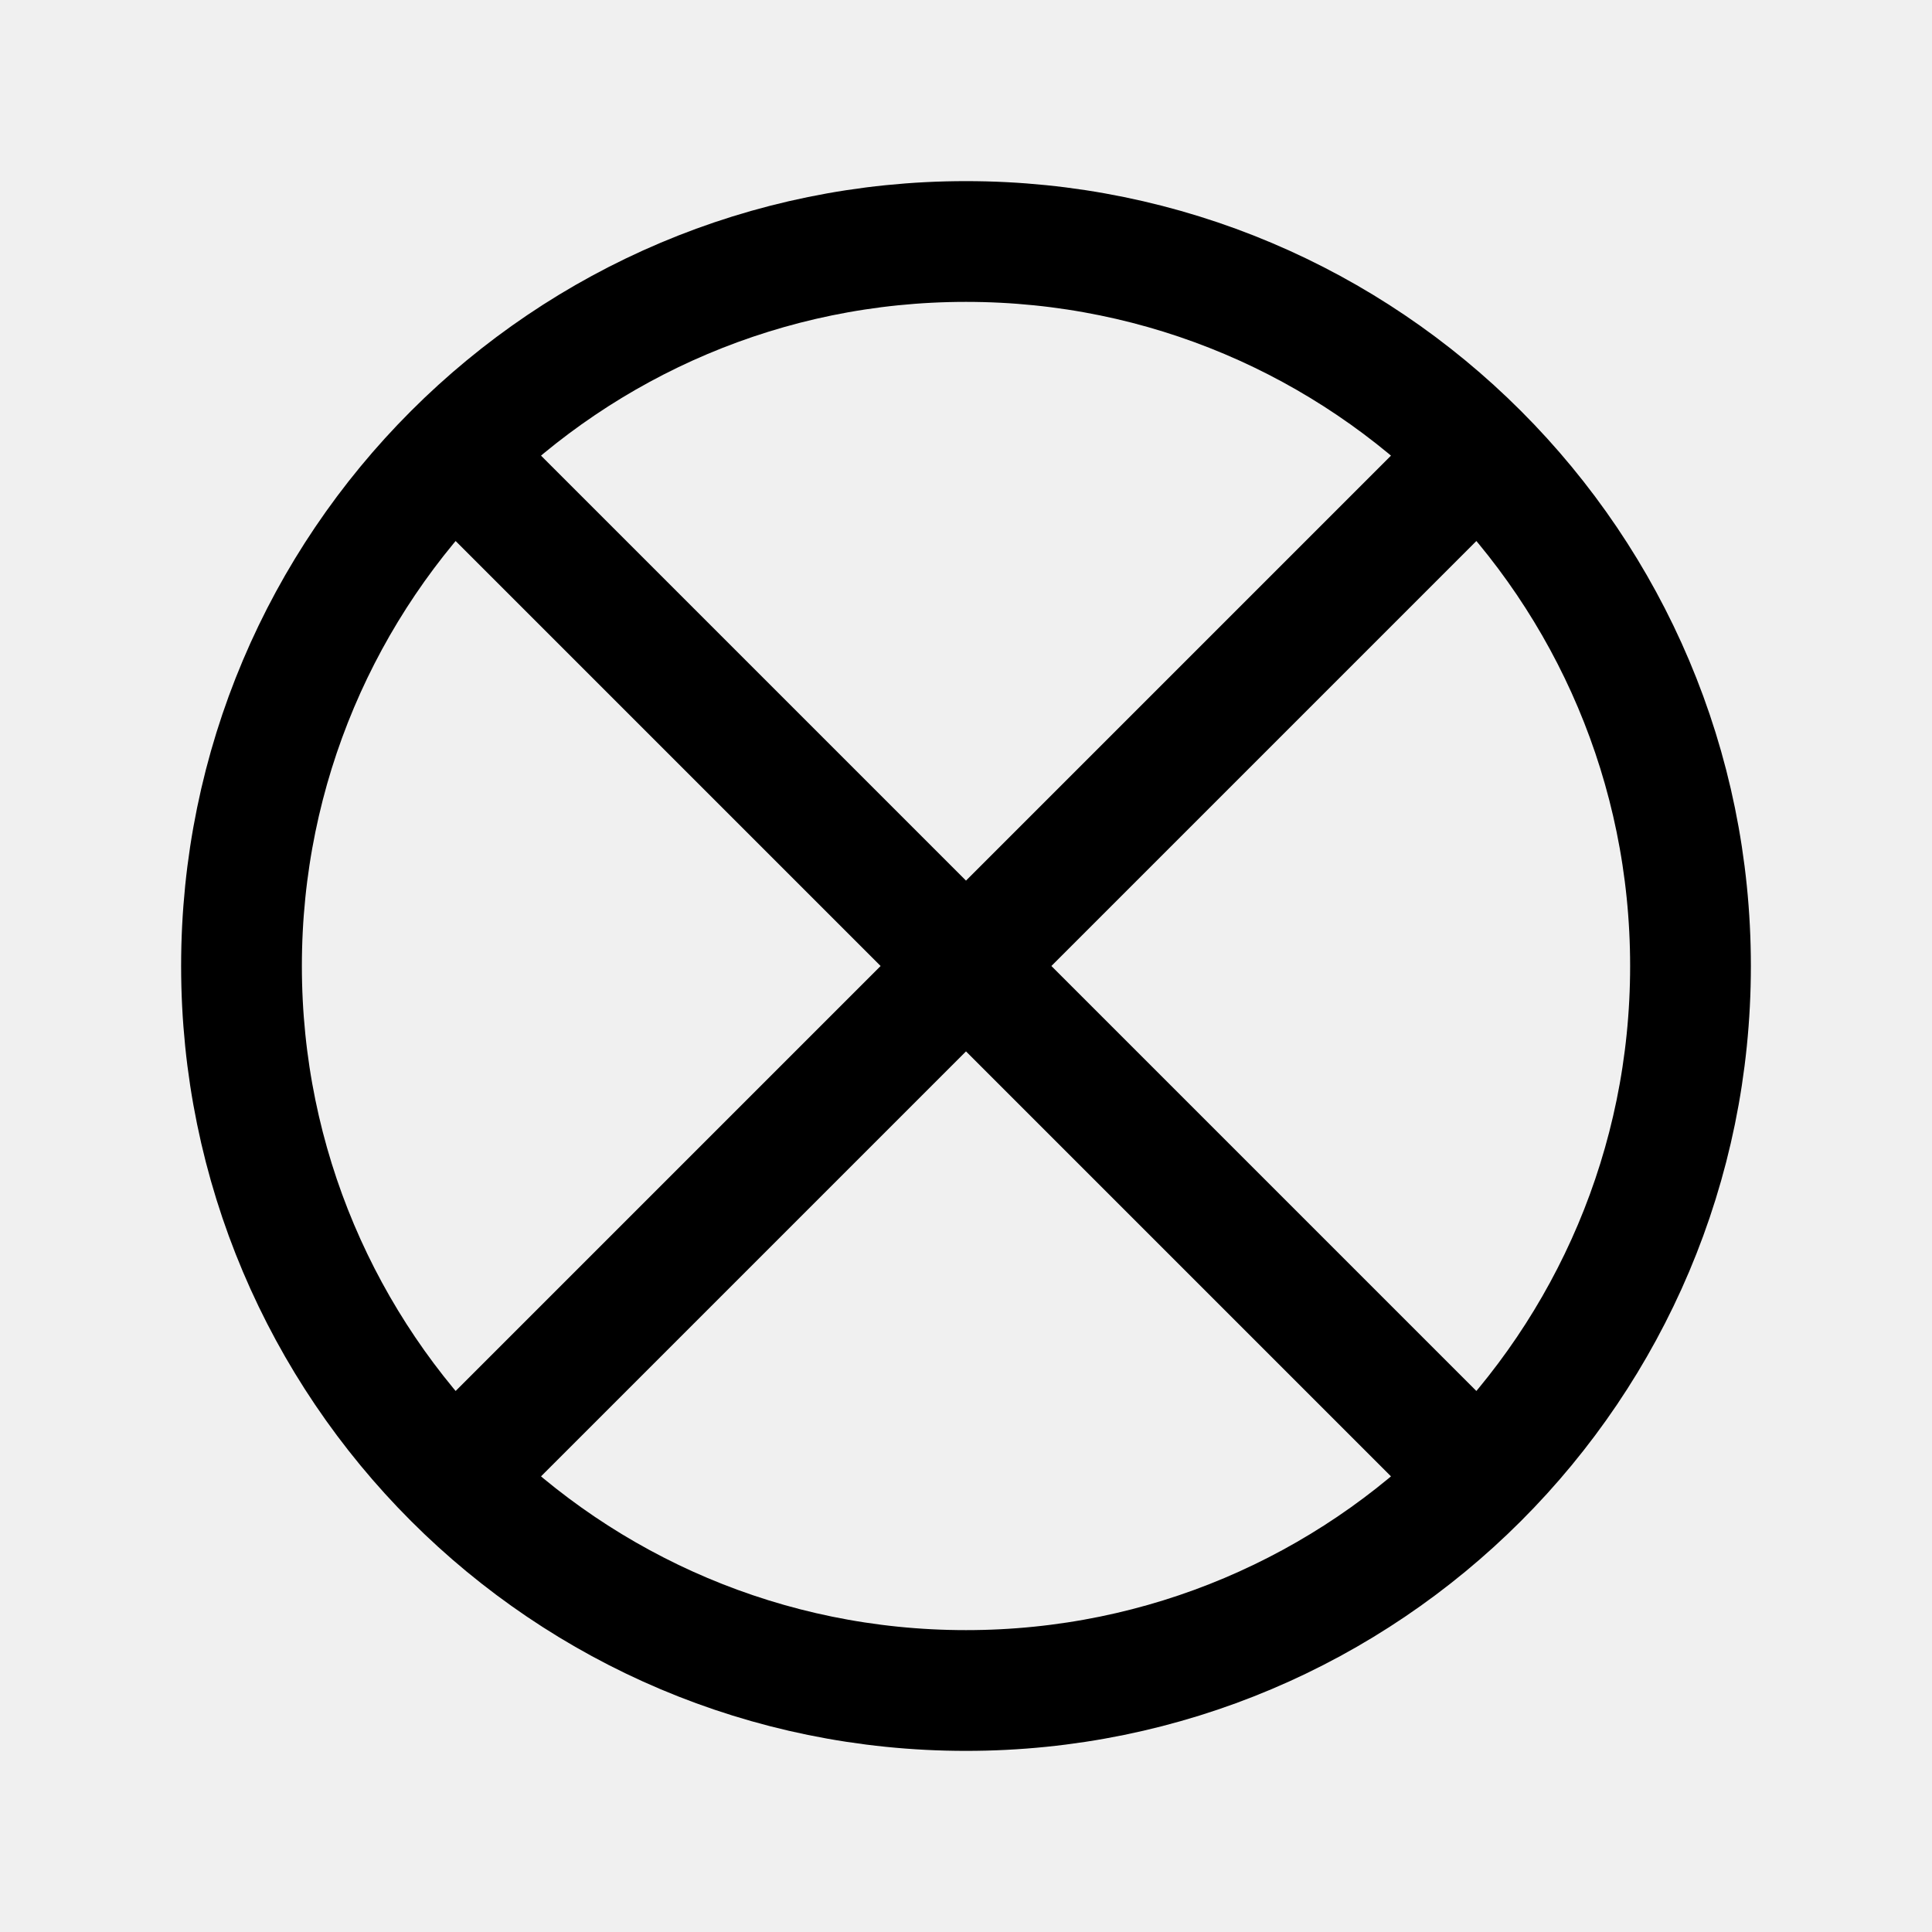
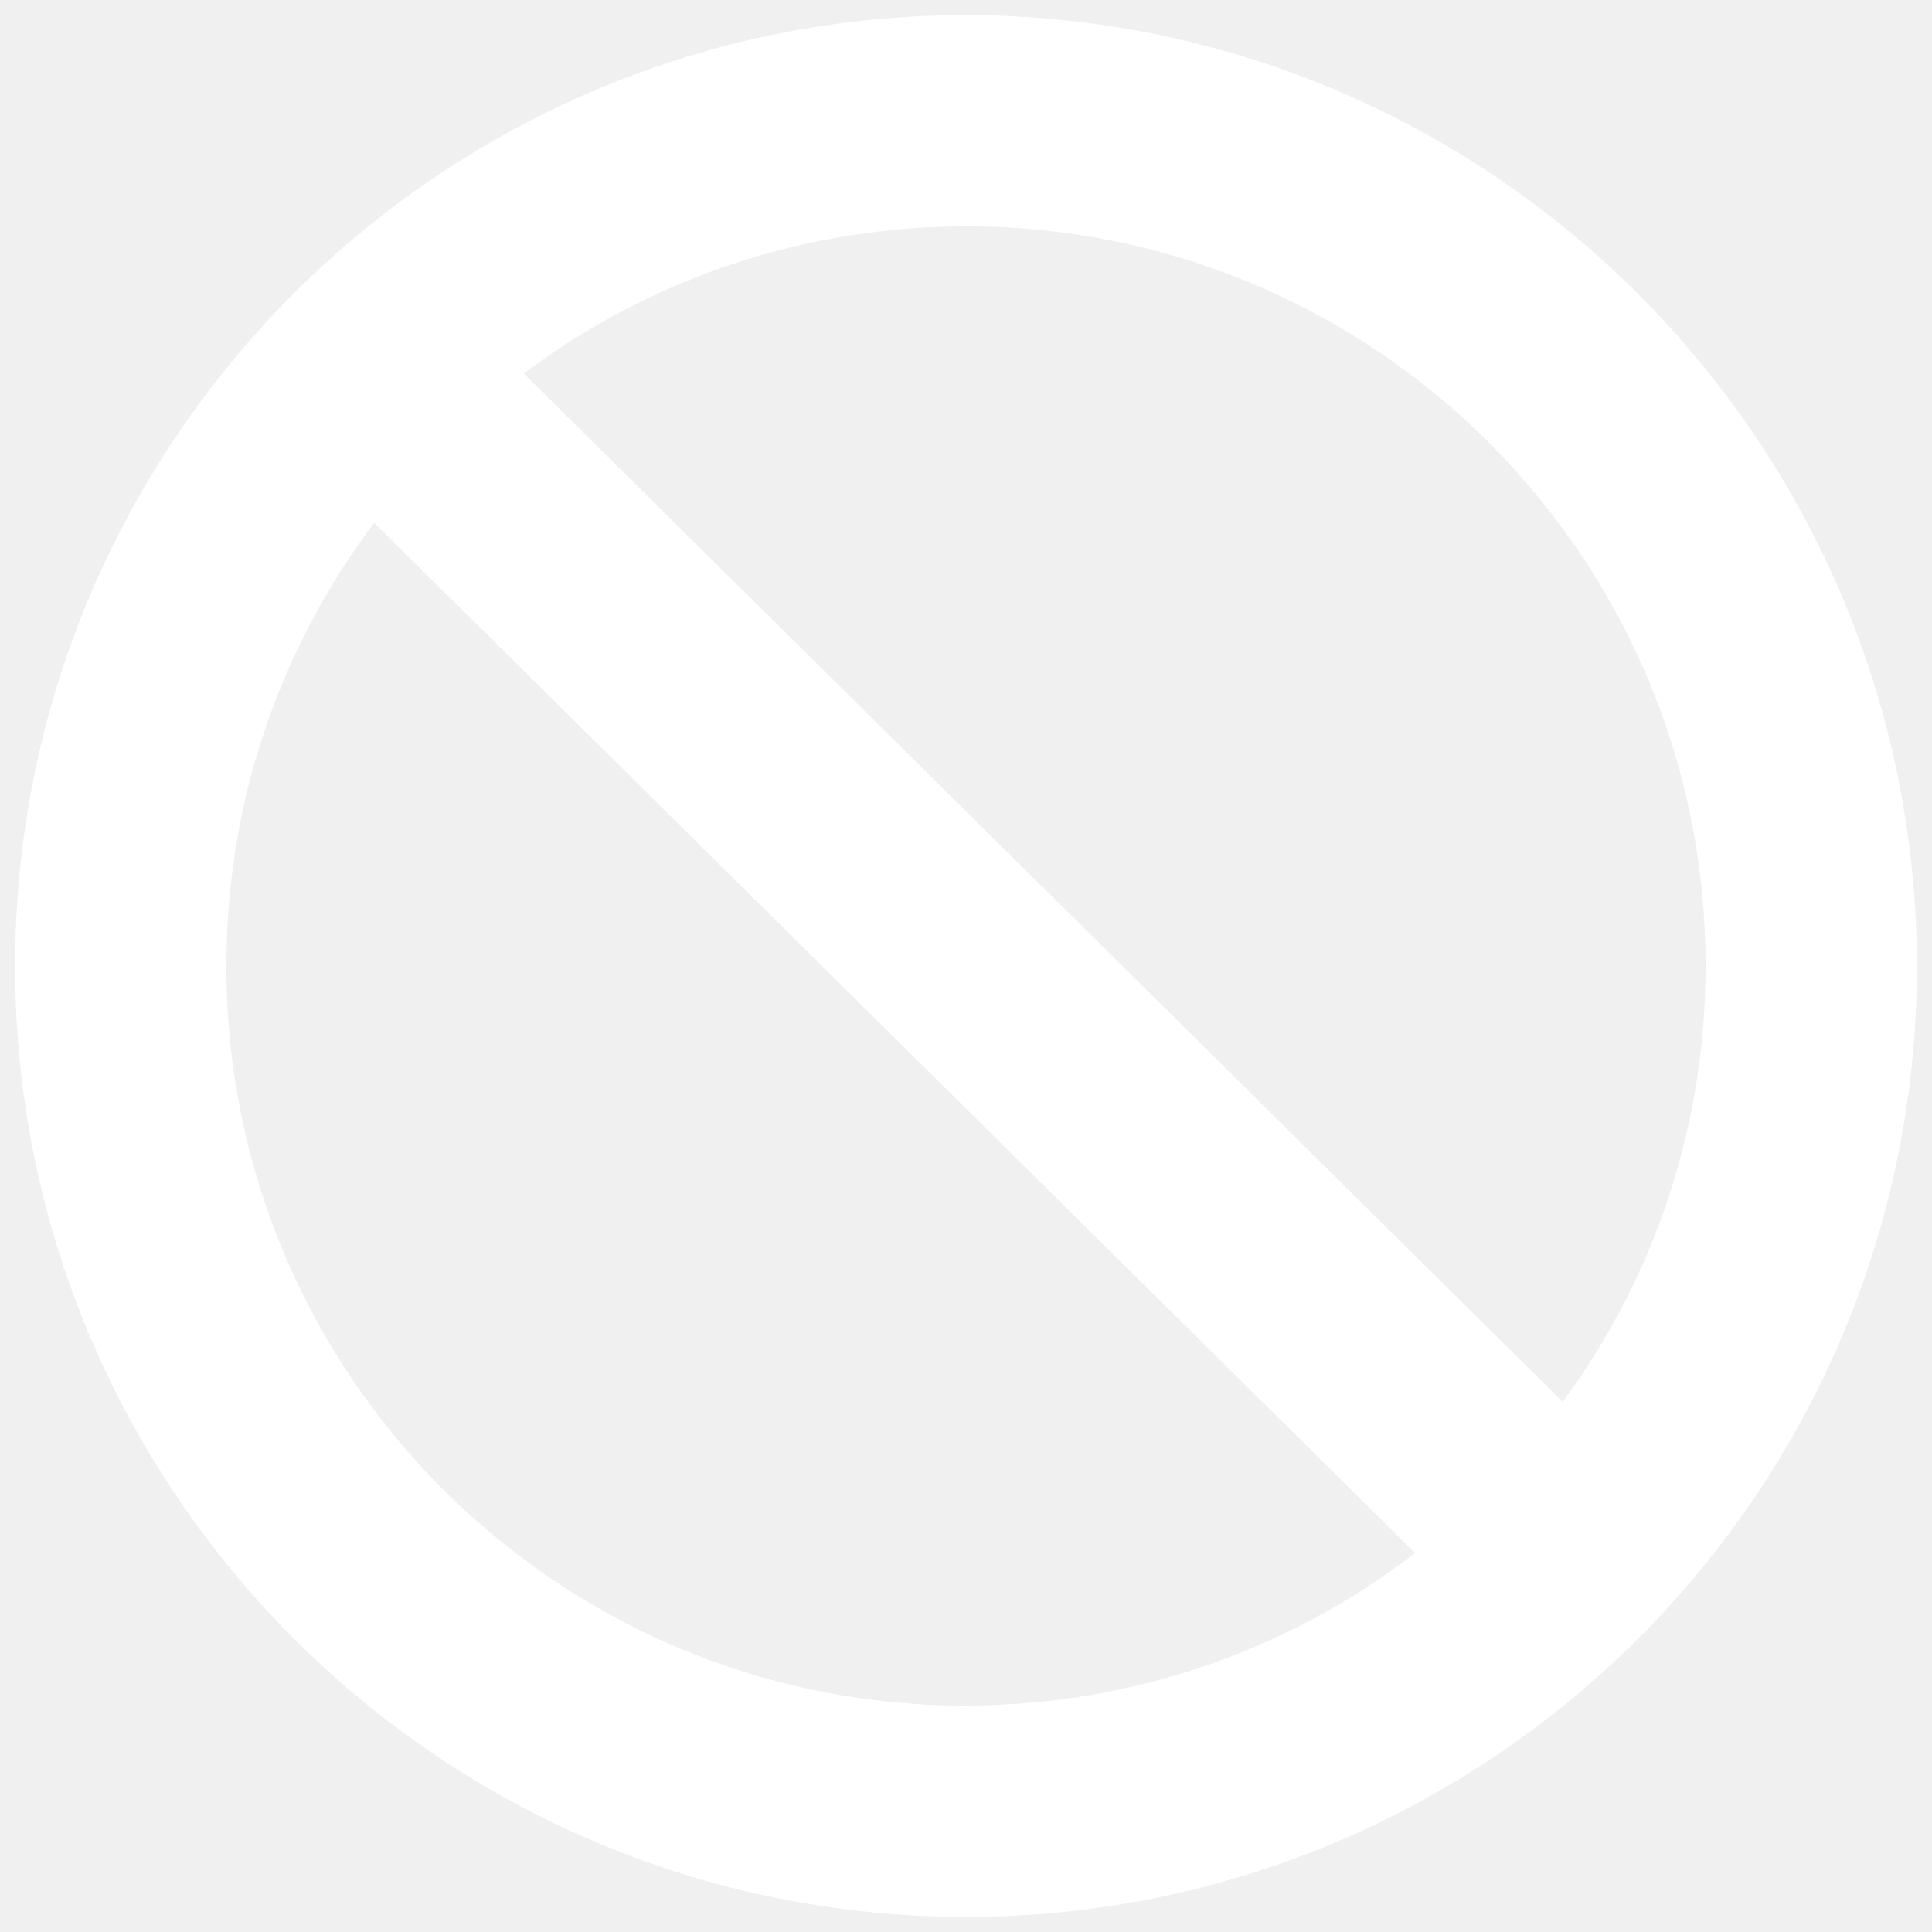
- <svg xmlns="http://www.w3.org/2000/svg" width="800px" height="800px" viewBox="0 0 24 24" fill="none">
-   <path d="M5.636 18.364L18.364 5.636M5.636 5.636L18.364 18.364M21 12C21 16.971 16.971 21 12 21C7.029 21 3 16.971 3 12C3 7.029 7.029 3 12 3C16.971 3 21 7.029 21 12Z" stroke="#000000" stroke-width="1.5" stroke-linecap="round" stroke-linejoin="round" />
+ <svg xmlns="http://www.w3.org/2000/svg" fill="#ffffff" width="800px" height="800px" viewBox="0 0 32 32" version="1.1" stroke="#ffffff">
+   <g id="SVGRepo_bgCarrier" stroke-width="0" />
+   <g id="SVGRepo_tracerCarrier" stroke-linecap="round" stroke-linejoin="round" />
+   <g id="SVGRepo_iconCarrier">
+     <path d="M16 0.75c-8.422 0-15.25 6.828-15.25 15.25s6.828 15.25 15.25 15.25c8.422 0 15.25-6.828 15.25-15.25v0c-0.010-8.418-6.832-15.24-15.249-15.25h-0.001zM28.75 16c0 0.002 0 0.003 0 0.005 0 3.029-1.062 5.81-2.834 7.991l0.018-0.023-18.012-17.829c2.181-1.802 5.006-2.895 8.086-2.895 7.037 0 12.742 5.705 12.742 12.742 0 0.003 0 0.006 0 0.009v-0zM3.25 16c0-0.003 0-0.007 0-0.011 0-3.079 1.096-5.901 2.92-8.099l-0.017 0.021 18.034 17.85c-2.199 1.859-5.067 2.989-8.198 2.989-7.035 0-12.739-5.703-12.739-12.739 0-0.004 0-0.008 0-0.012v0.001z" />
+   </g>
</svg>
